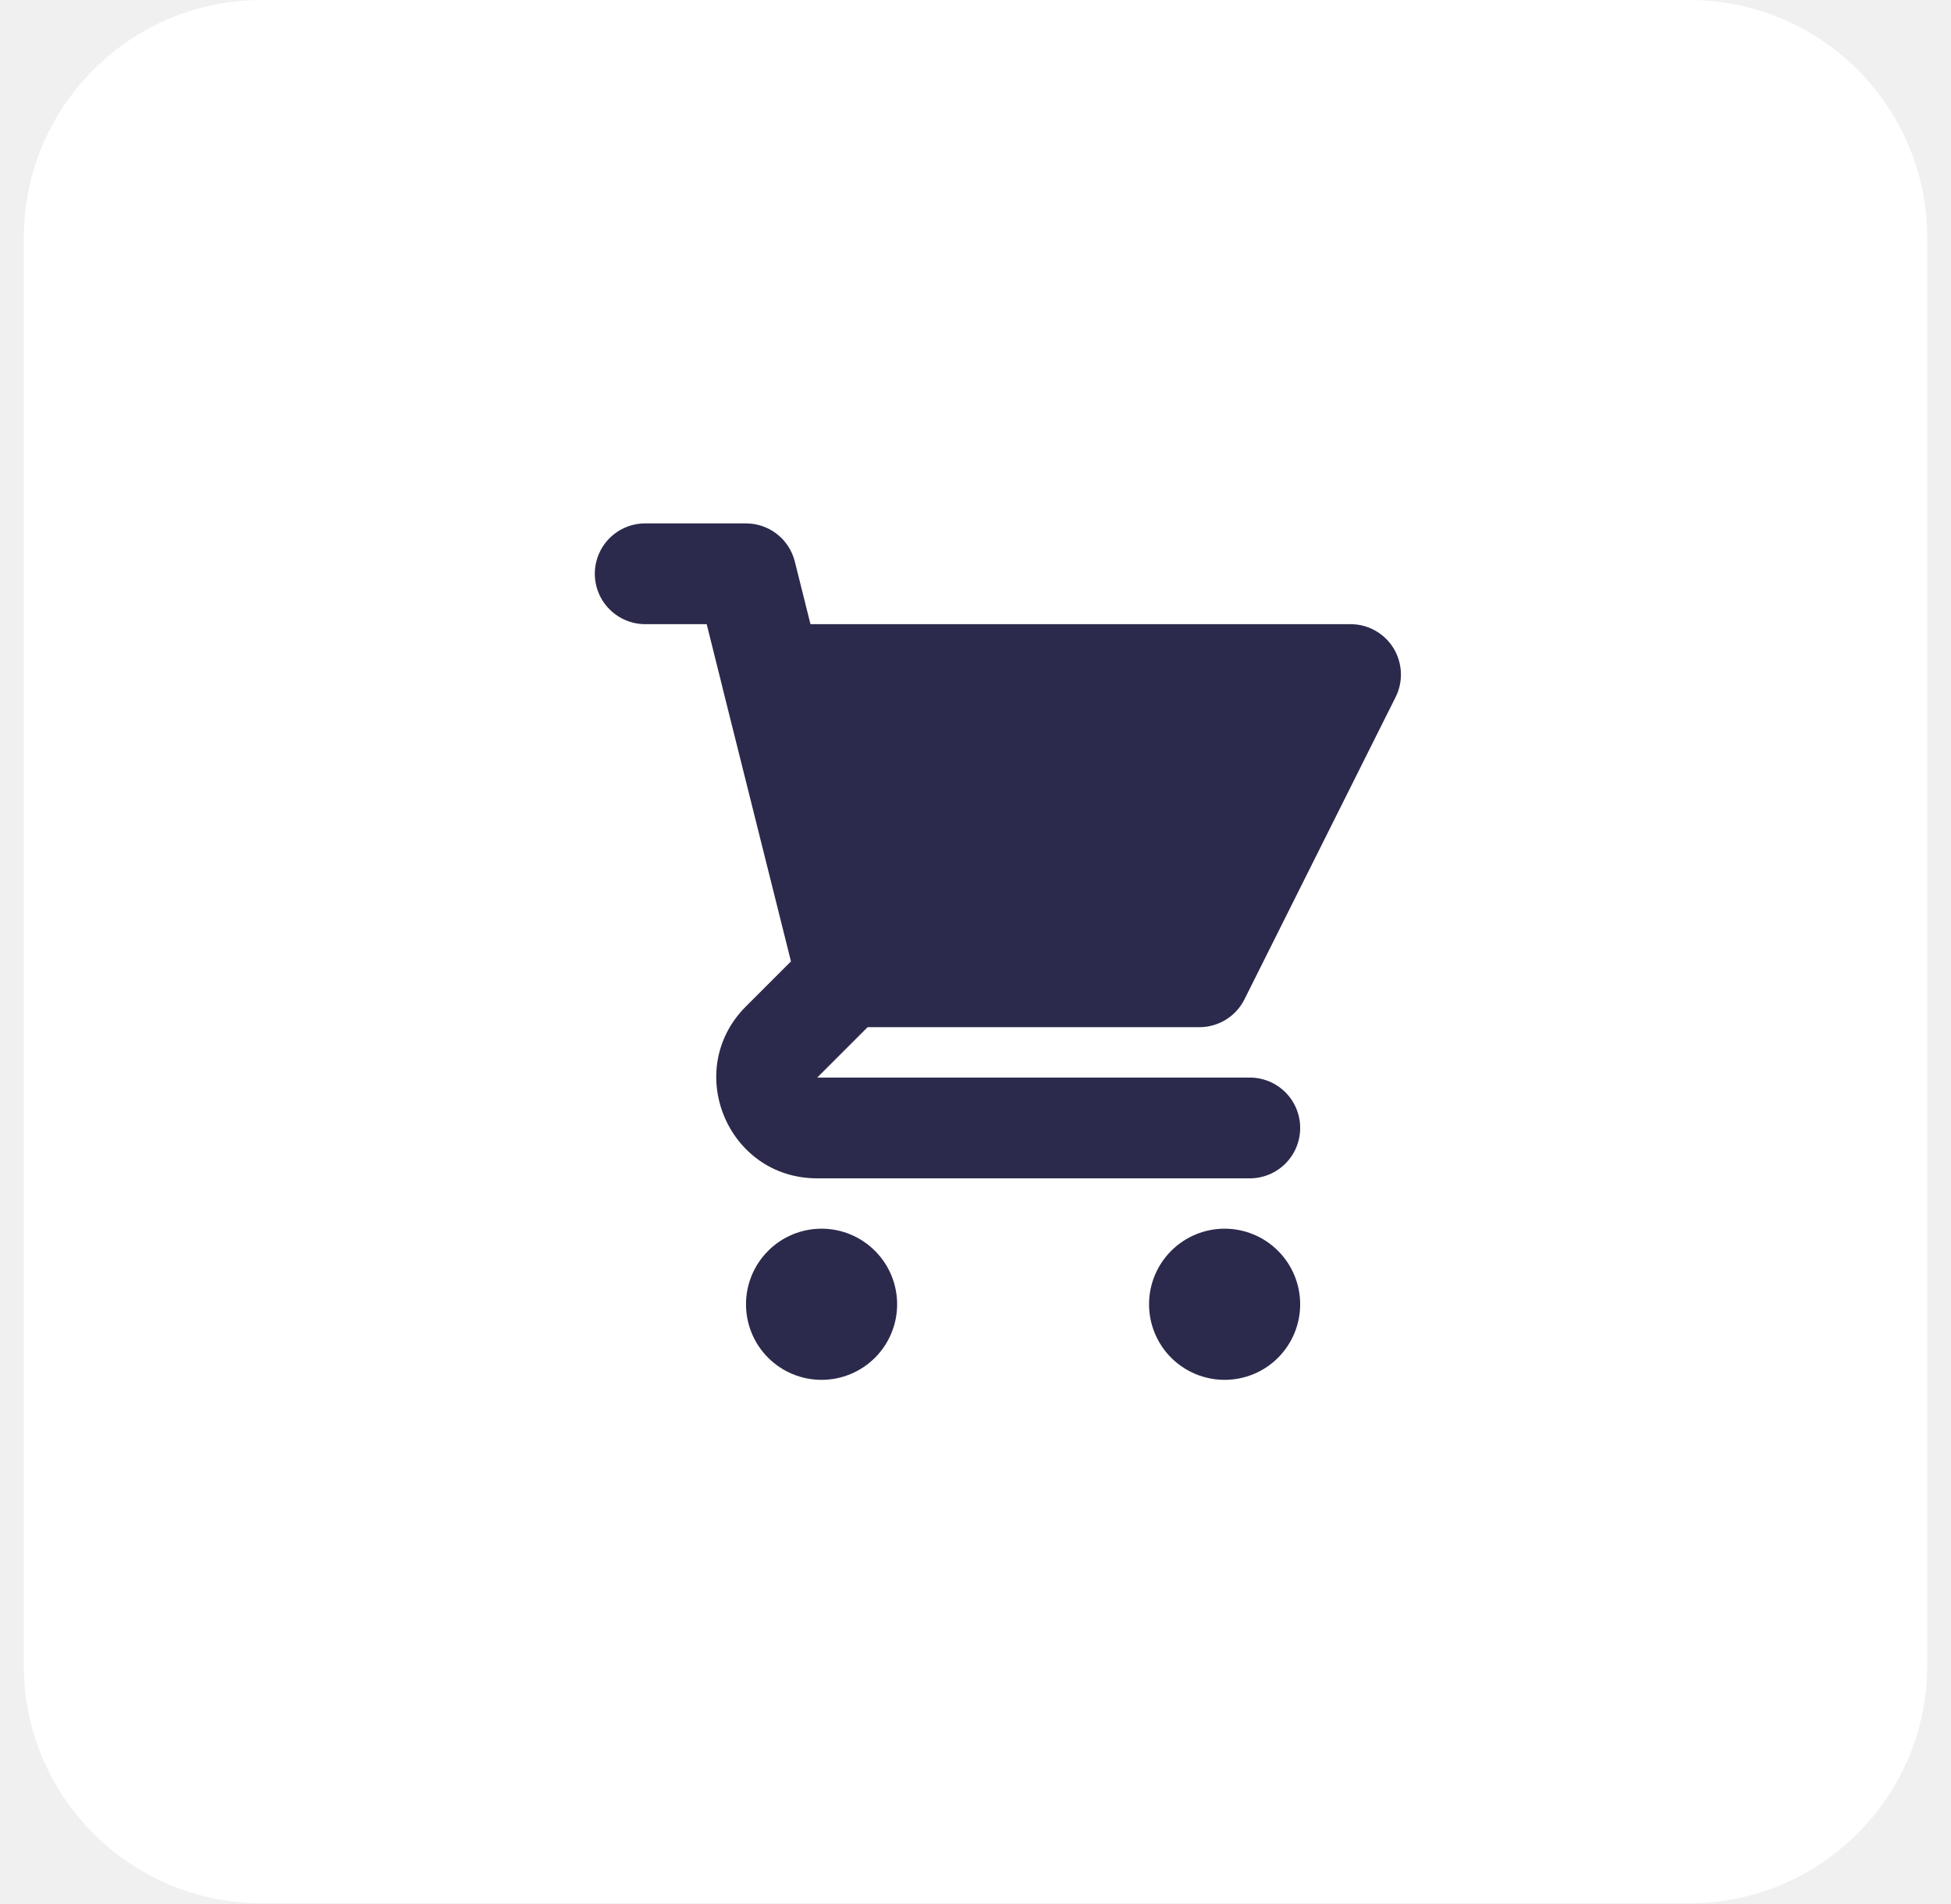
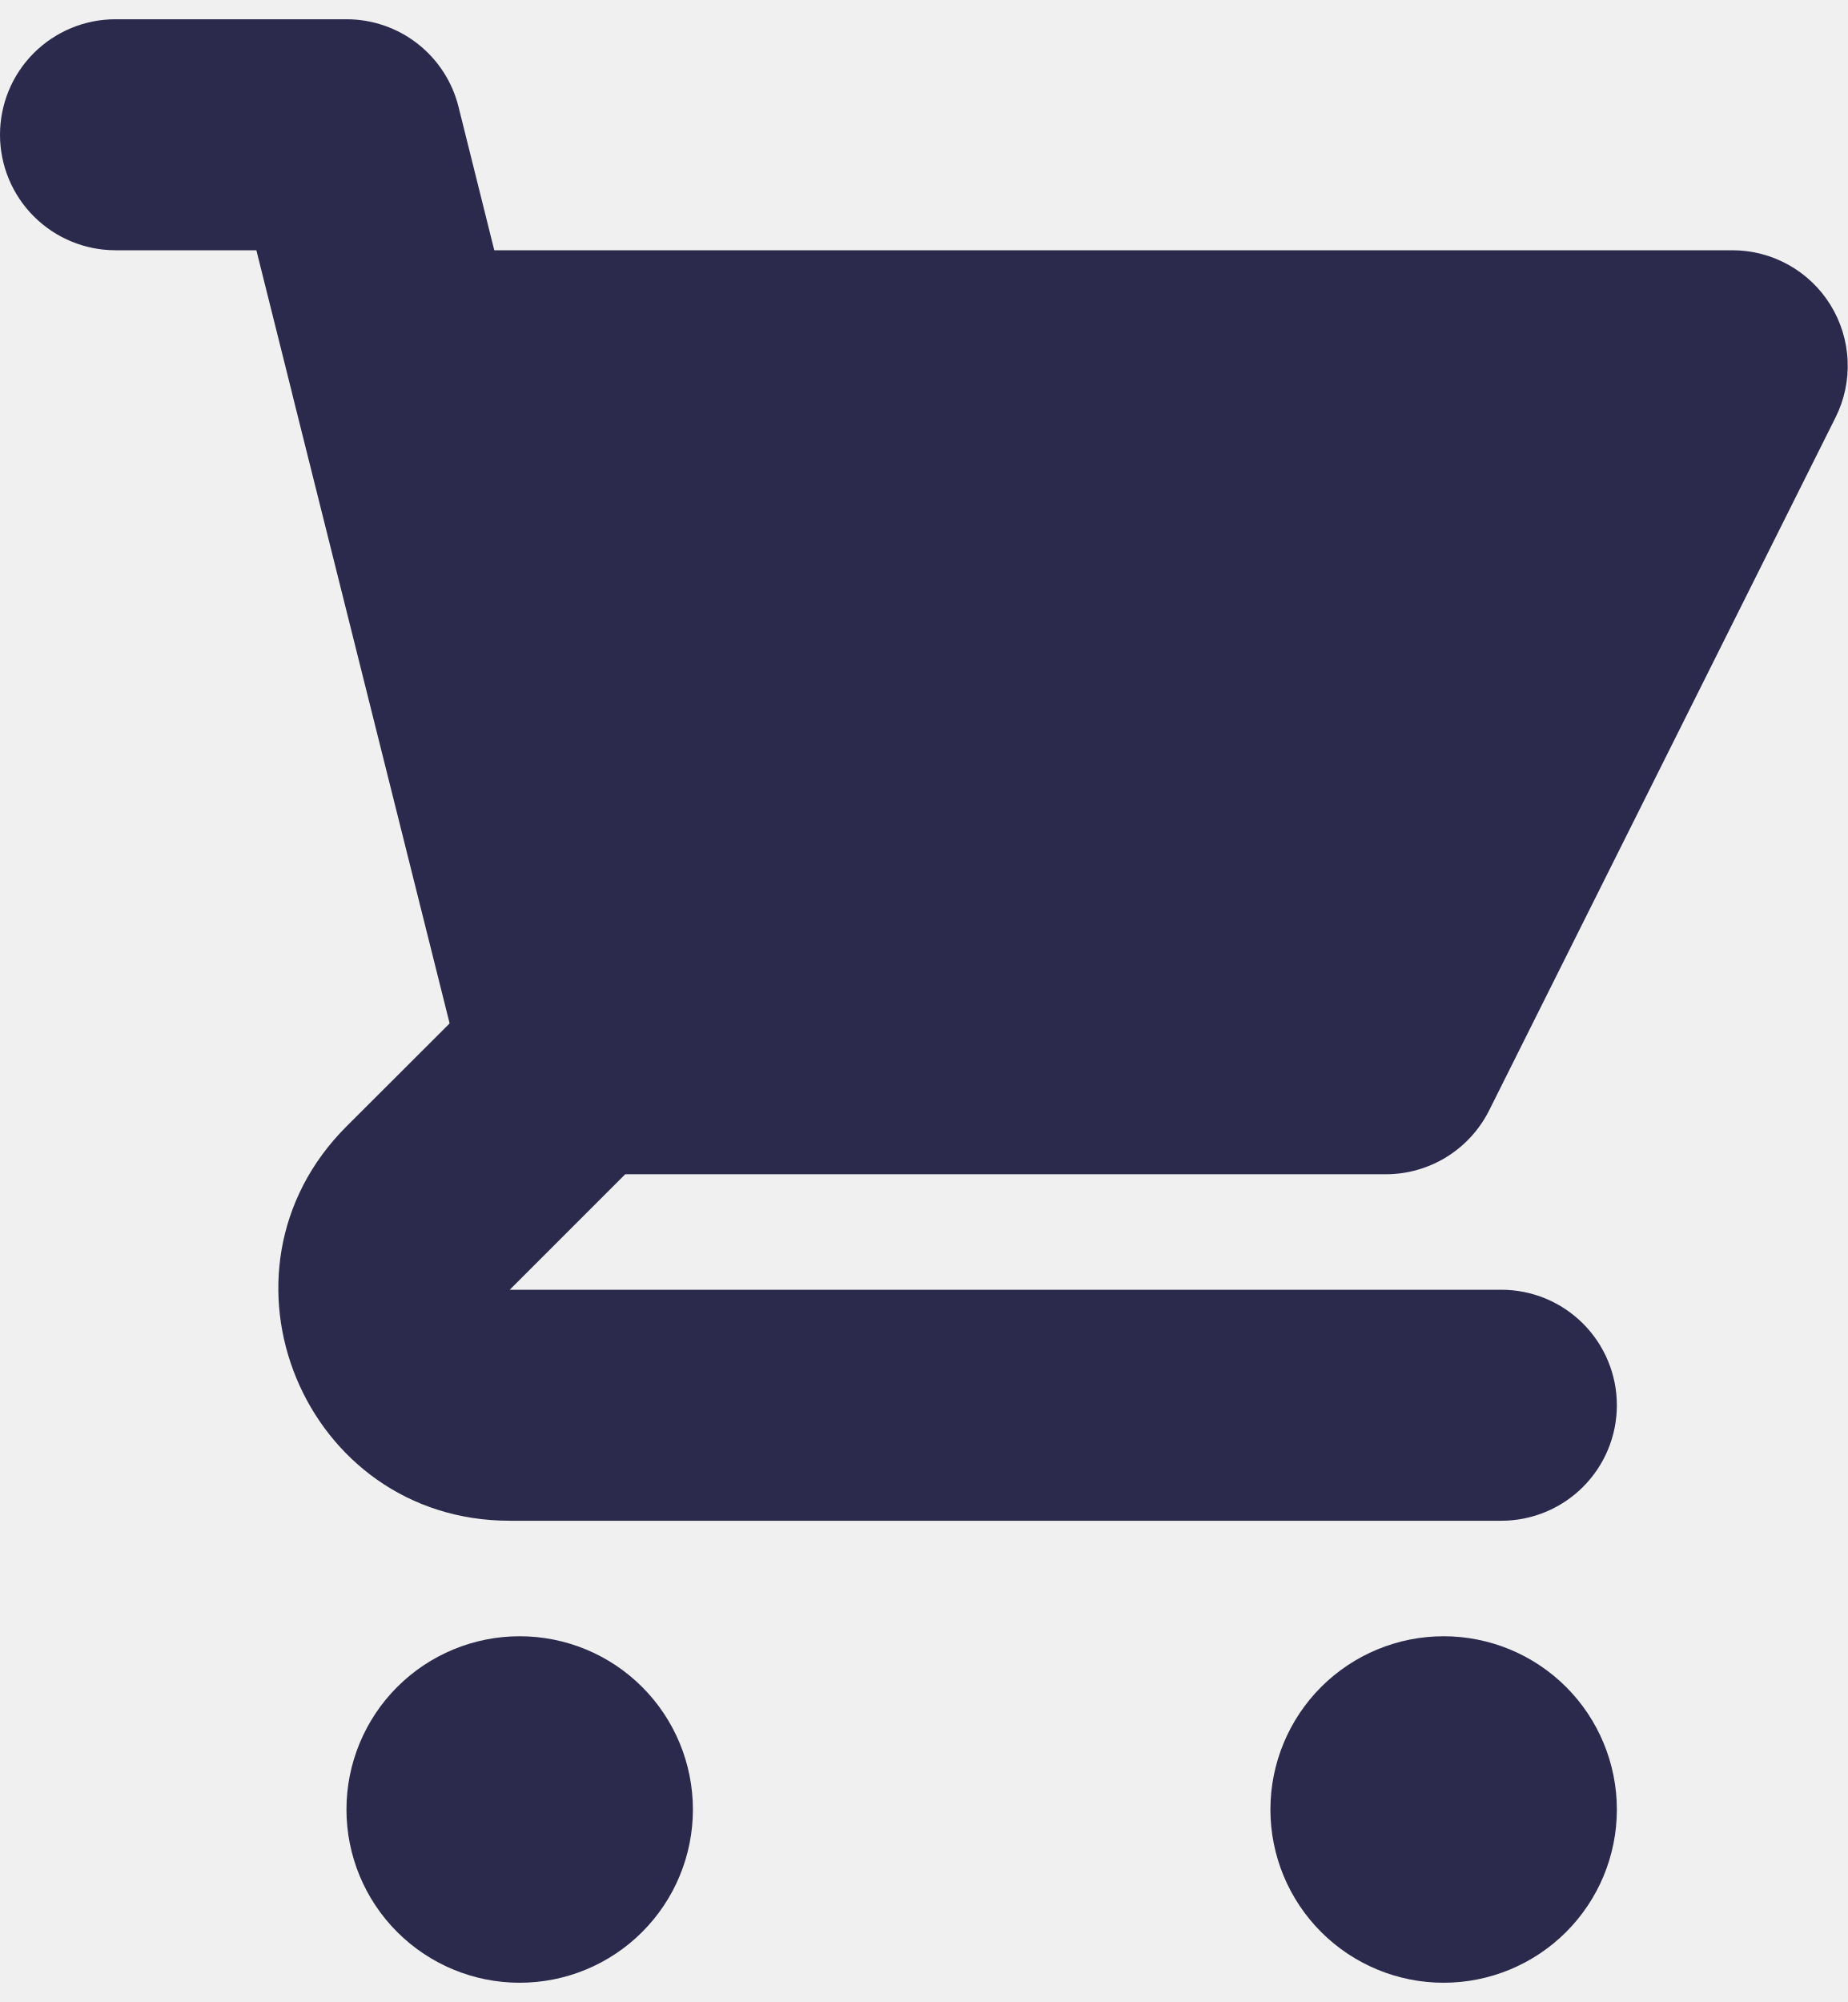
- <svg xmlns="http://www.w3.org/2000/svg" width="41" height="40" viewBox="0 0 41 40" fill="none">
-   <g id="Group 145">
-     <rect id="Rectangle 74" x="0.5" width="40" height="40" rx="5" fill="white" />
-     <path id="Vector" d="M13.559 11C13.278 11 13.009 11.112 12.81 11.31C12.612 11.509 12.5 11.778 12.5 12.059C12.5 12.34 12.612 12.609 12.81 12.807C13.009 13.006 13.278 13.118 13.559 13.118H14.851L15.174 14.412C15.177 14.426 15.18 14.441 15.184 14.456L16.622 20.205L15.677 21.15C14.342 22.484 15.287 24.765 17.174 24.765H26.265C26.546 24.765 26.815 24.653 27.013 24.455C27.212 24.256 27.323 23.987 27.323 23.706C27.323 23.425 27.212 23.156 27.013 22.957C26.815 22.759 26.546 22.647 26.265 22.647H17.174L18.233 21.588H25.206C25.402 21.588 25.595 21.533 25.762 21.43C25.93 21.326 26.065 21.179 26.152 21.003L29.329 14.65C29.41 14.488 29.448 14.309 29.439 14.129C29.431 13.949 29.377 13.773 29.283 13.62C29.188 13.466 29.055 13.34 28.898 13.252C28.74 13.164 28.563 13.118 28.382 13.118H17.032L16.703 11.802C16.646 11.573 16.514 11.369 16.328 11.224C16.142 11.079 15.912 11 15.677 11H13.559ZM27.323 27.412C27.323 27.833 27.156 28.237 26.858 28.535C26.561 28.833 26.157 29 25.735 29C25.314 29 24.91 28.833 24.612 28.535C24.314 28.237 24.147 27.833 24.147 27.412C24.147 26.991 24.314 26.587 24.612 26.289C24.91 25.991 25.314 25.823 25.735 25.823C26.157 25.823 26.561 25.991 26.858 26.289C27.156 26.587 27.323 26.991 27.323 27.412ZM17.265 29C17.686 29 18.09 28.833 18.388 28.535C18.686 28.237 18.853 27.833 18.853 27.412C18.853 26.991 18.686 26.587 18.388 26.289C18.09 25.991 17.686 25.823 17.265 25.823C16.843 25.823 16.439 25.991 16.142 26.289C15.844 26.587 15.677 26.991 15.677 27.412C15.677 27.833 15.844 28.237 16.142 28.535C16.439 28.833 16.843 29 17.265 29Z" fill="#2B2A4C" />
-   </g>
+ <svg xmlns="http://www.w3.org/2000/svg" width="24" height="26" viewBox="0 0 24 26" fill="none">
+   <path id="Vector" d="M1.5 0.25C1.102 0.25 0.721 0.408 0.439 0.689C0.158 0.97 0 1.352 0 1.75C0 2.147 0.158 2.529 0.439 2.81C0.721 3.092 1.102 3.25 1.5 3.25H3.33L3.788 5.083C3.792 5.104 3.797 5.125 3.803 5.146L5.84 13.291L4.5 14.629C2.61 16.519 3.948 19.75 6.621 19.75H19.501C19.898 19.75 20.28 19.592 20.561 19.311C20.843 19.029 21.001 18.648 21.001 18.25C21.001 17.852 20.843 17.471 20.561 17.189C20.28 16.908 19.898 16.75 19.501 16.75H6.621L8.121 15.25H18.001C18.279 15.25 18.552 15.172 18.789 15.026C19.026 14.879 19.217 14.67 19.342 14.421L23.842 5.42C23.956 5.192 24.01 4.938 23.998 4.682C23.987 4.427 23.91 4.179 23.776 3.961C23.642 3.744 23.454 3.564 23.231 3.44C23.008 3.315 22.756 3.25 22.501 3.25H6.42L5.955 1.385C5.874 1.061 5.687 0.773 5.423 0.567C5.159 0.361 4.835 0.25 4.5 0.25H1.5ZM21.001 23.5C21.001 24.097 20.764 24.669 20.342 25.091C19.92 25.513 19.347 25.75 18.751 25.75C18.154 25.75 17.582 25.513 17.16 25.091C16.738 24.669 16.501 24.097 16.501 23.5C16.501 22.904 16.738 22.331 17.16 21.909C17.582 21.487 18.154 21.25 18.751 21.25C19.347 21.25 19.92 21.487 20.342 21.909C20.764 22.331 21.001 22.904 21.001 23.5ZM6.75 25.75C7.347 25.75 7.919 25.513 8.341 25.091C8.763 24.669 9 24.097 9 23.5C9 22.904 8.763 22.331 8.341 21.909C7.919 21.487 7.347 21.25 6.75 21.25C6.153 21.25 5.581 21.487 5.159 21.909C4.737 22.331 4.5 22.904 4.5 23.5C4.5 24.097 4.737 24.669 5.159 25.091C5.581 25.513 6.153 25.75 6.75 25.75Z" fill="#2B2A4C" />
</svg>
